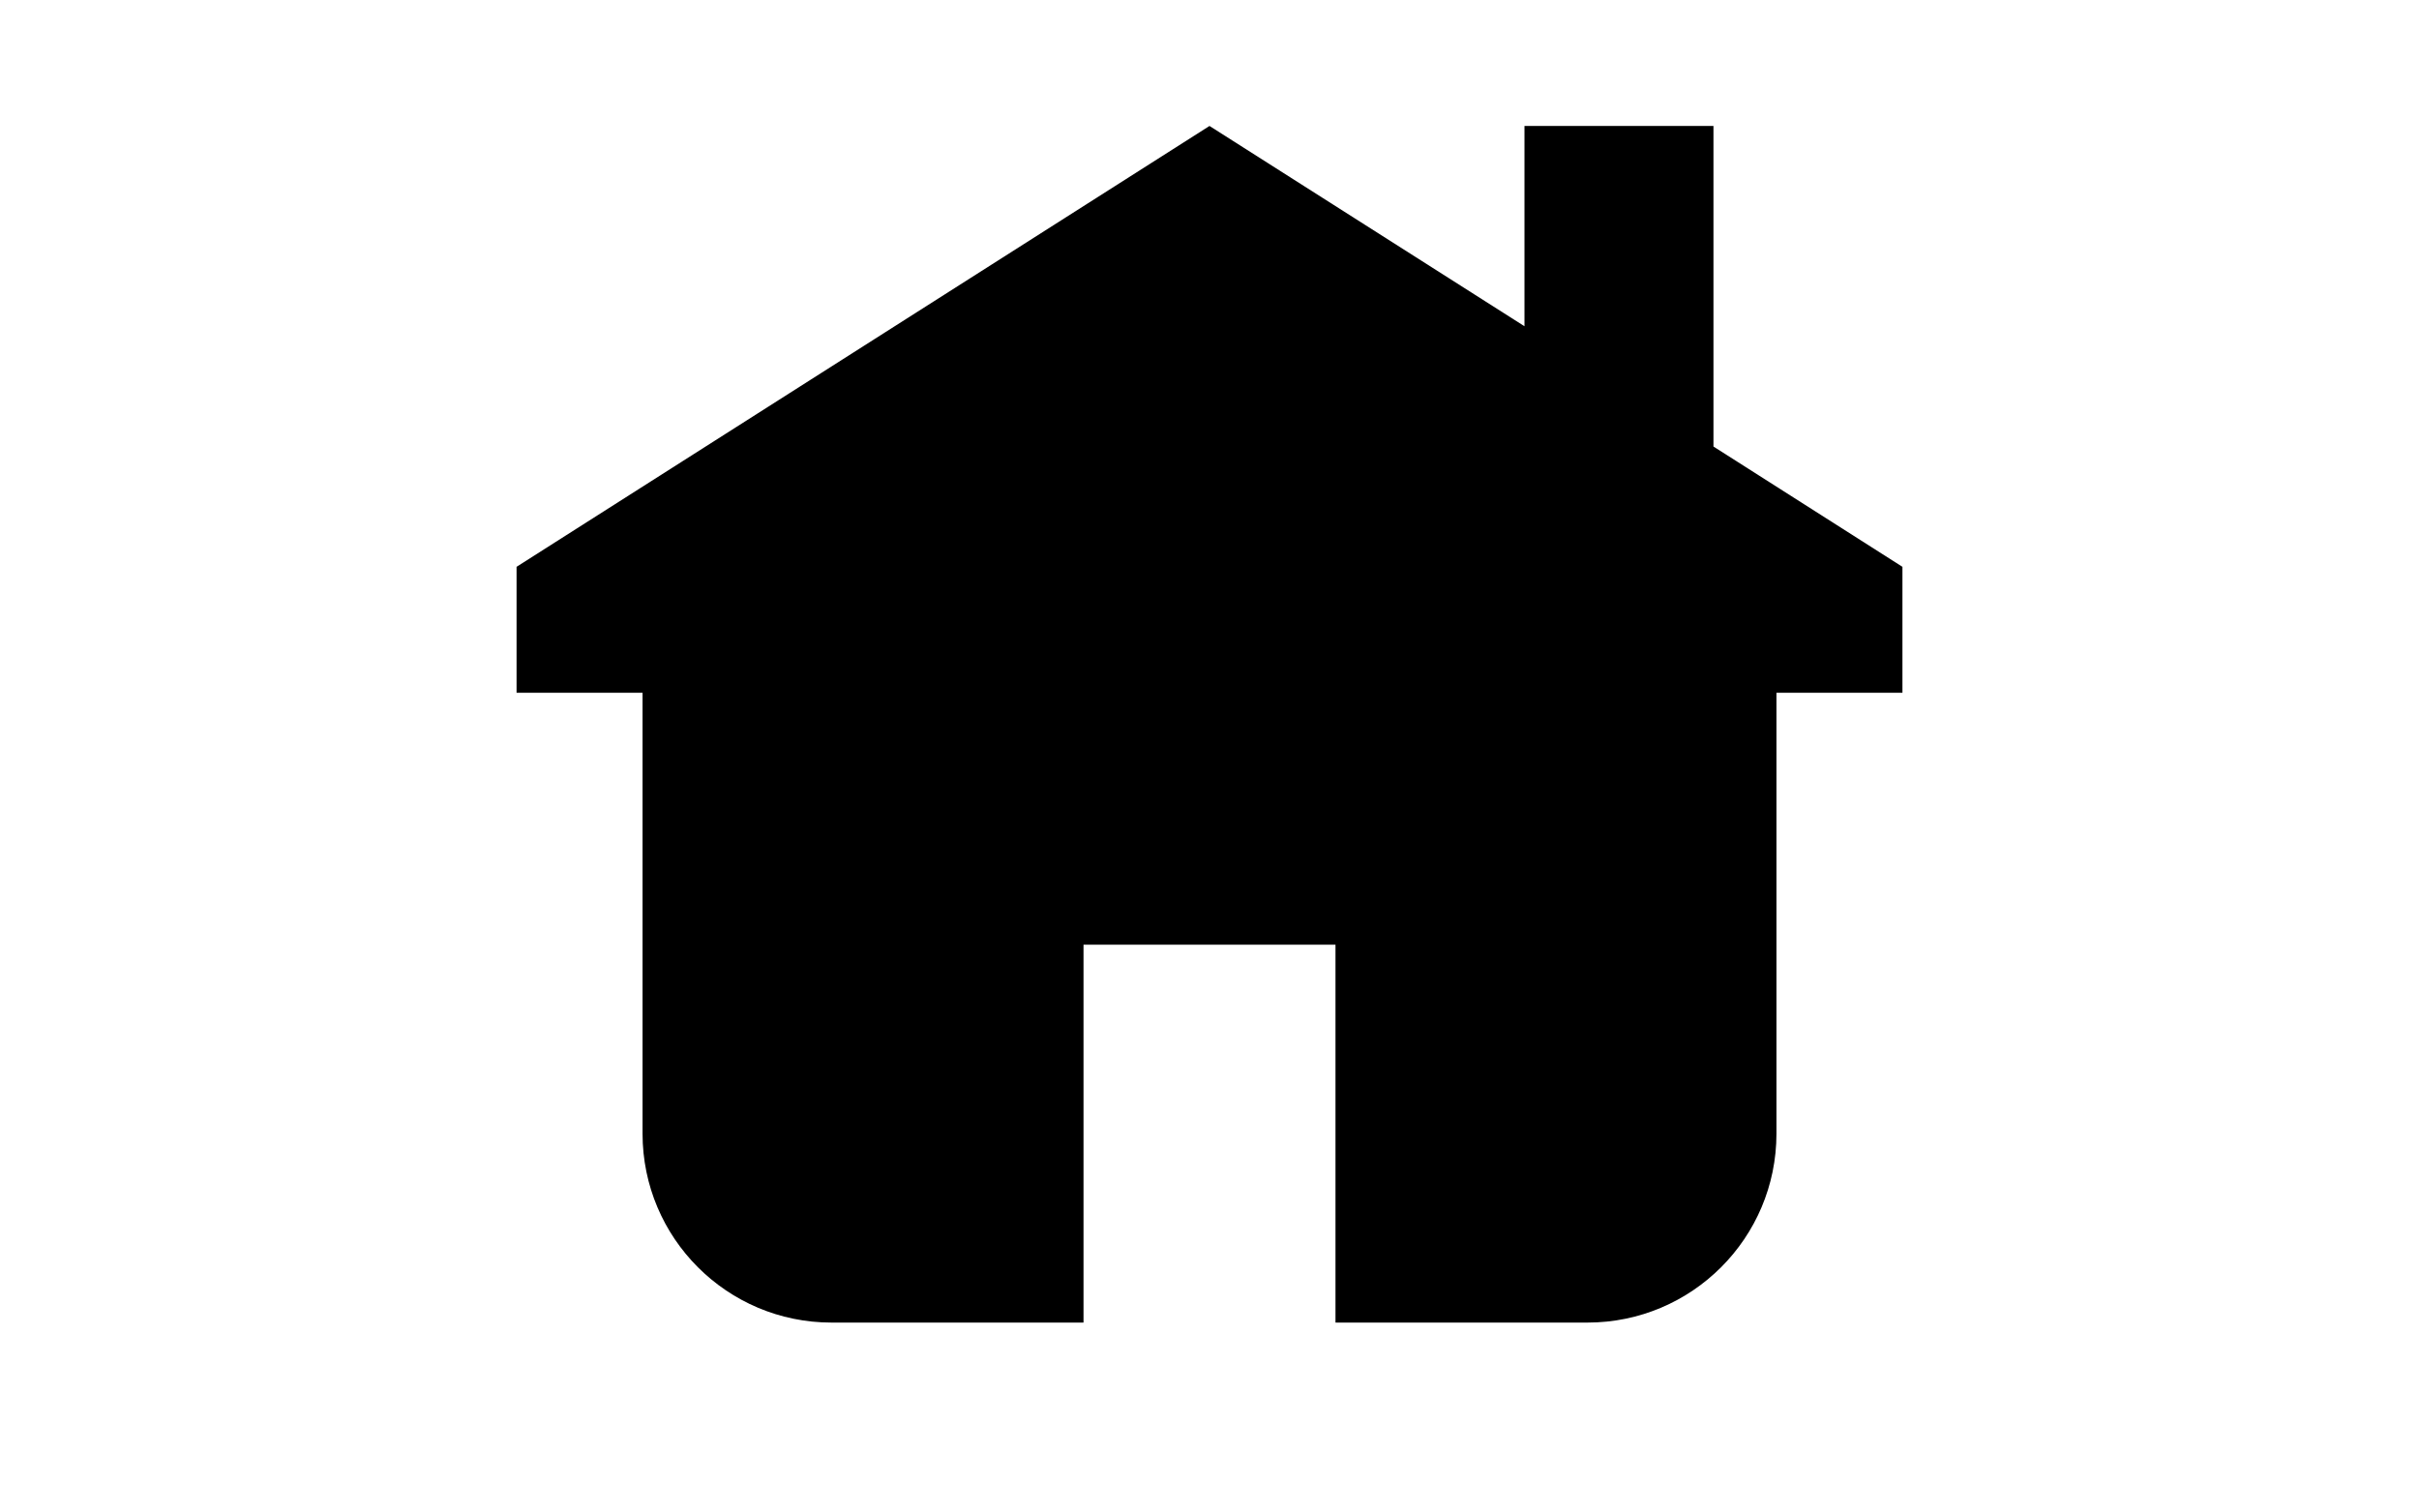
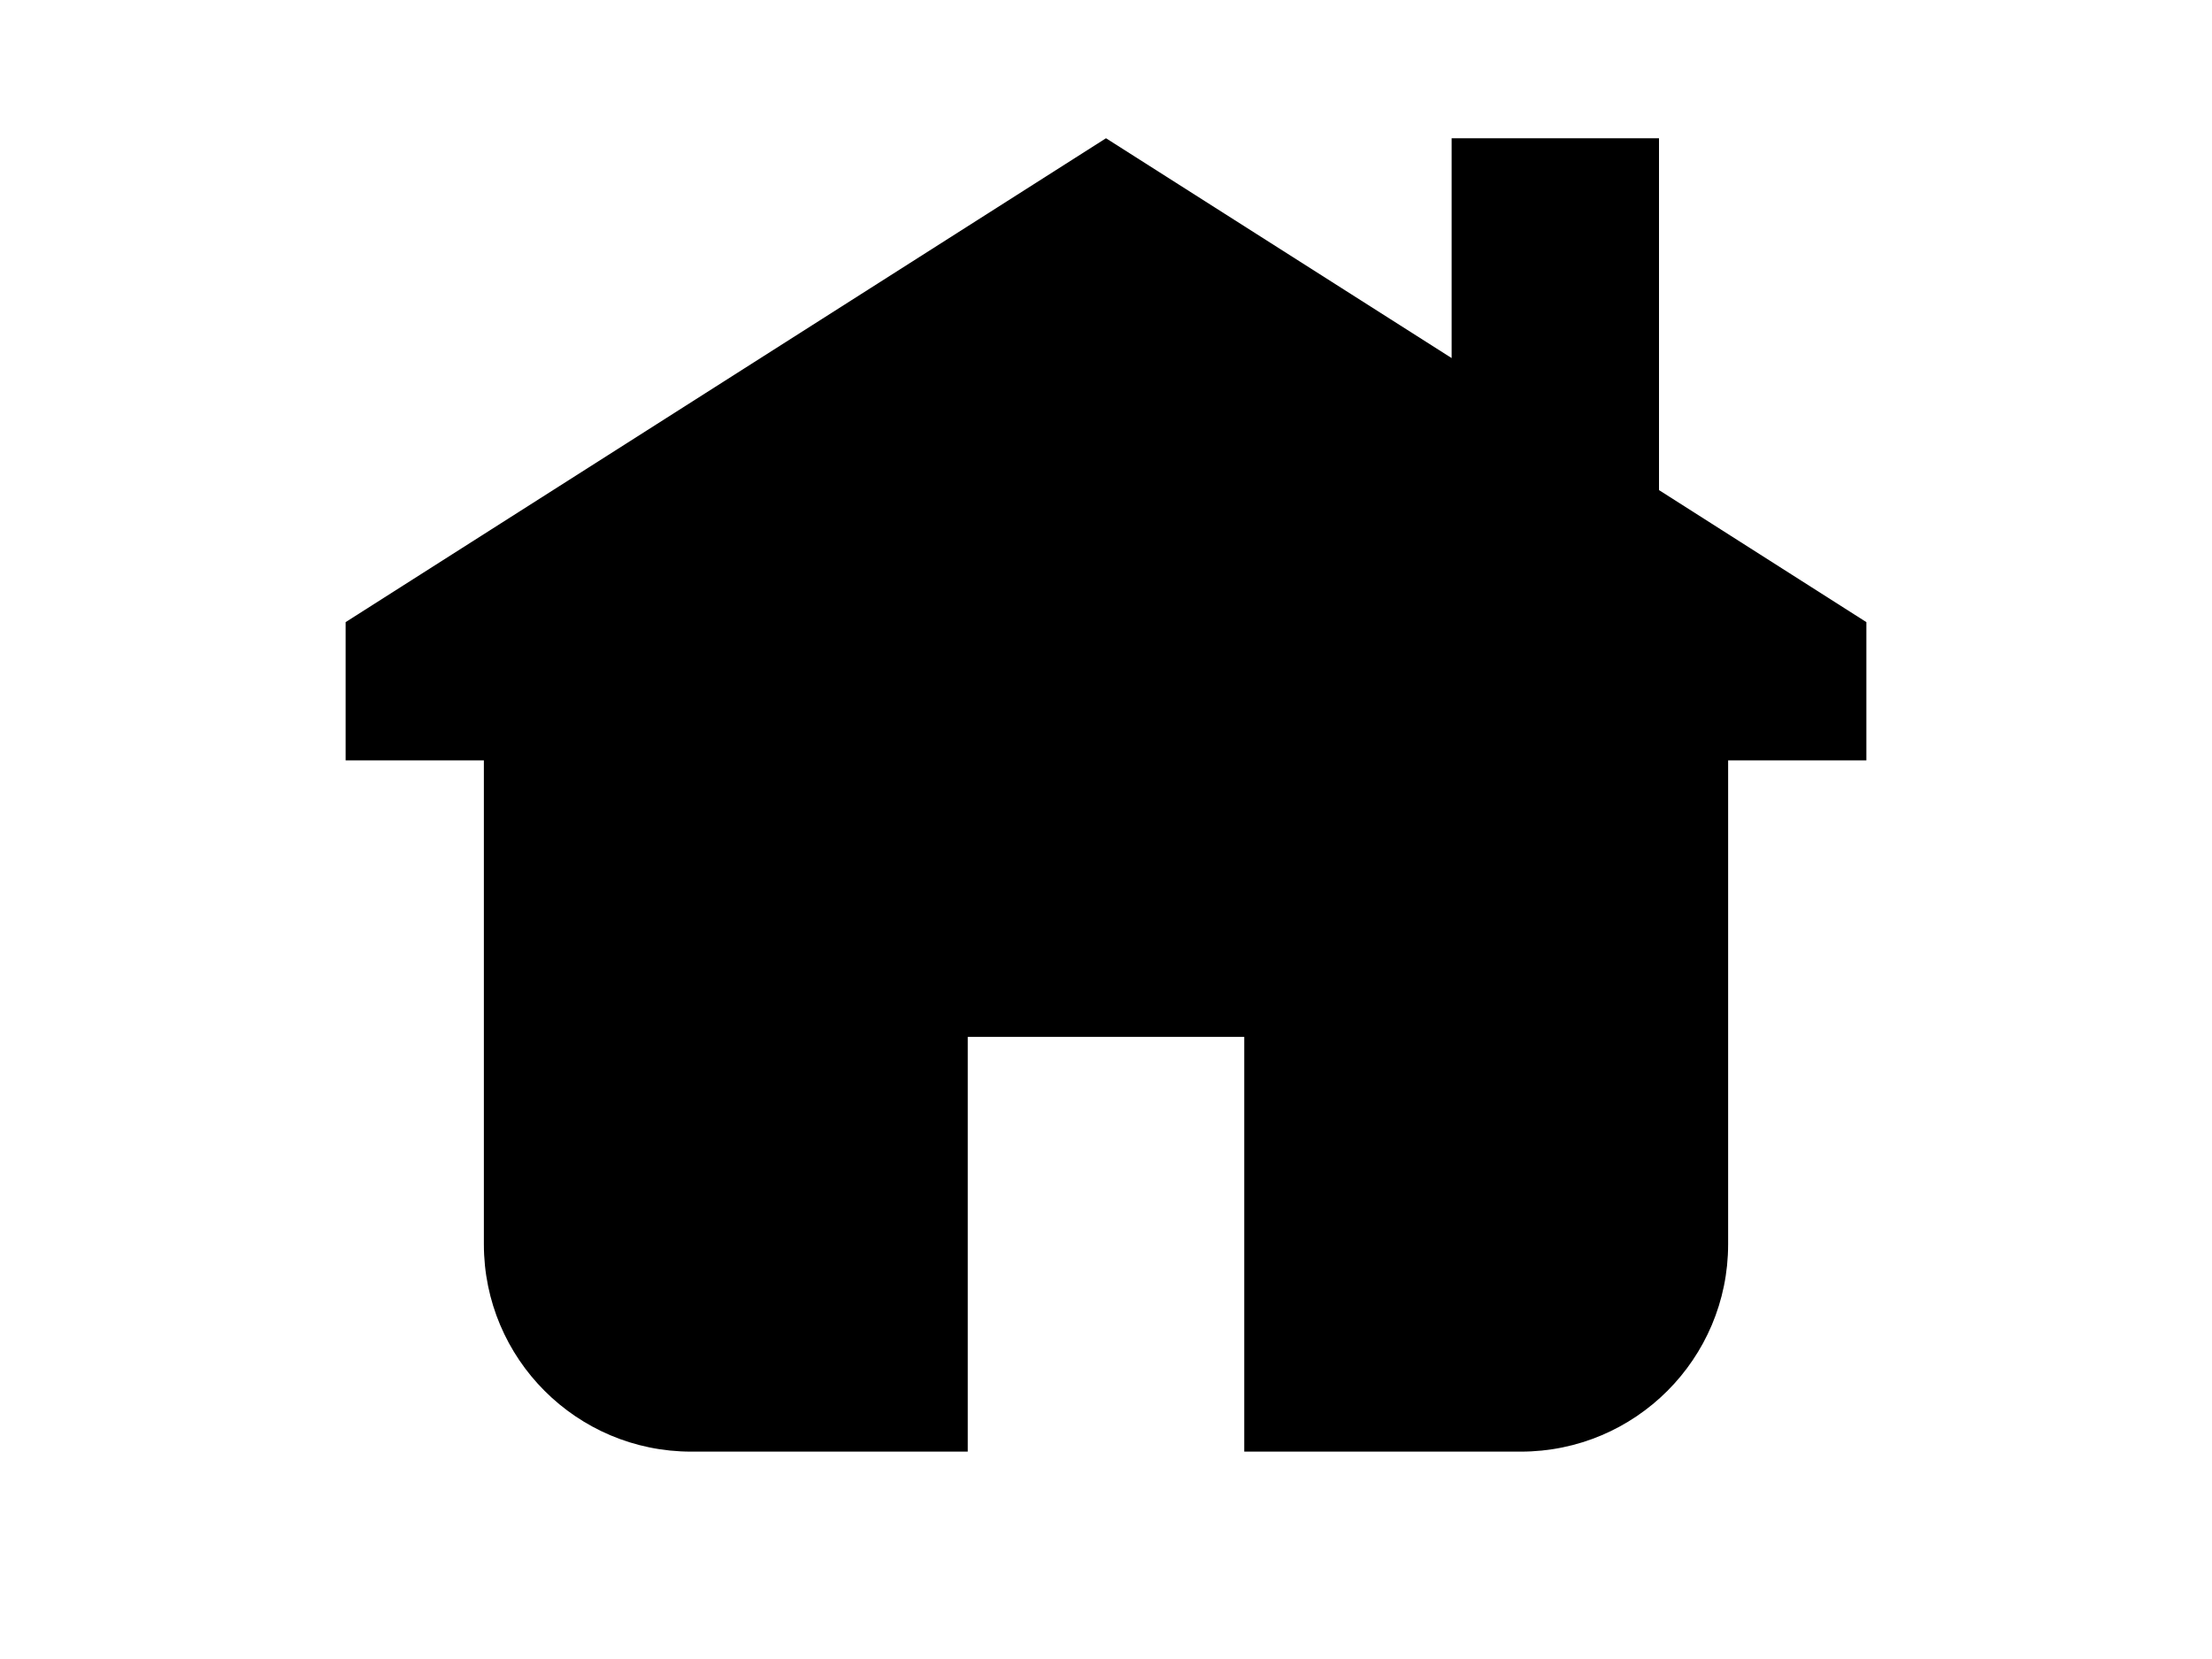
- <svg xmlns="http://www.w3.org/2000/svg" viewBox="0 0 24 24" data-supported-dps="24x24" fill="currentColor" class="mercado-match" width="24" height="15" focusable="false">
+ <svg xmlns="http://www.w3.org/2000/svg" viewBox="0 0 24 24" data-supported-dps="24x24" fill="currentColor" class="mercado-match" width="20px" height="15" focusable="false">
  <path d="M23 9v2h-2v7a3 3 0 01-3 3h-4v-6h-4v6H6a3 3 0 01-3-3v-7H1V9l11-7 5 3.18V2h3v5.09z" />
</svg>
